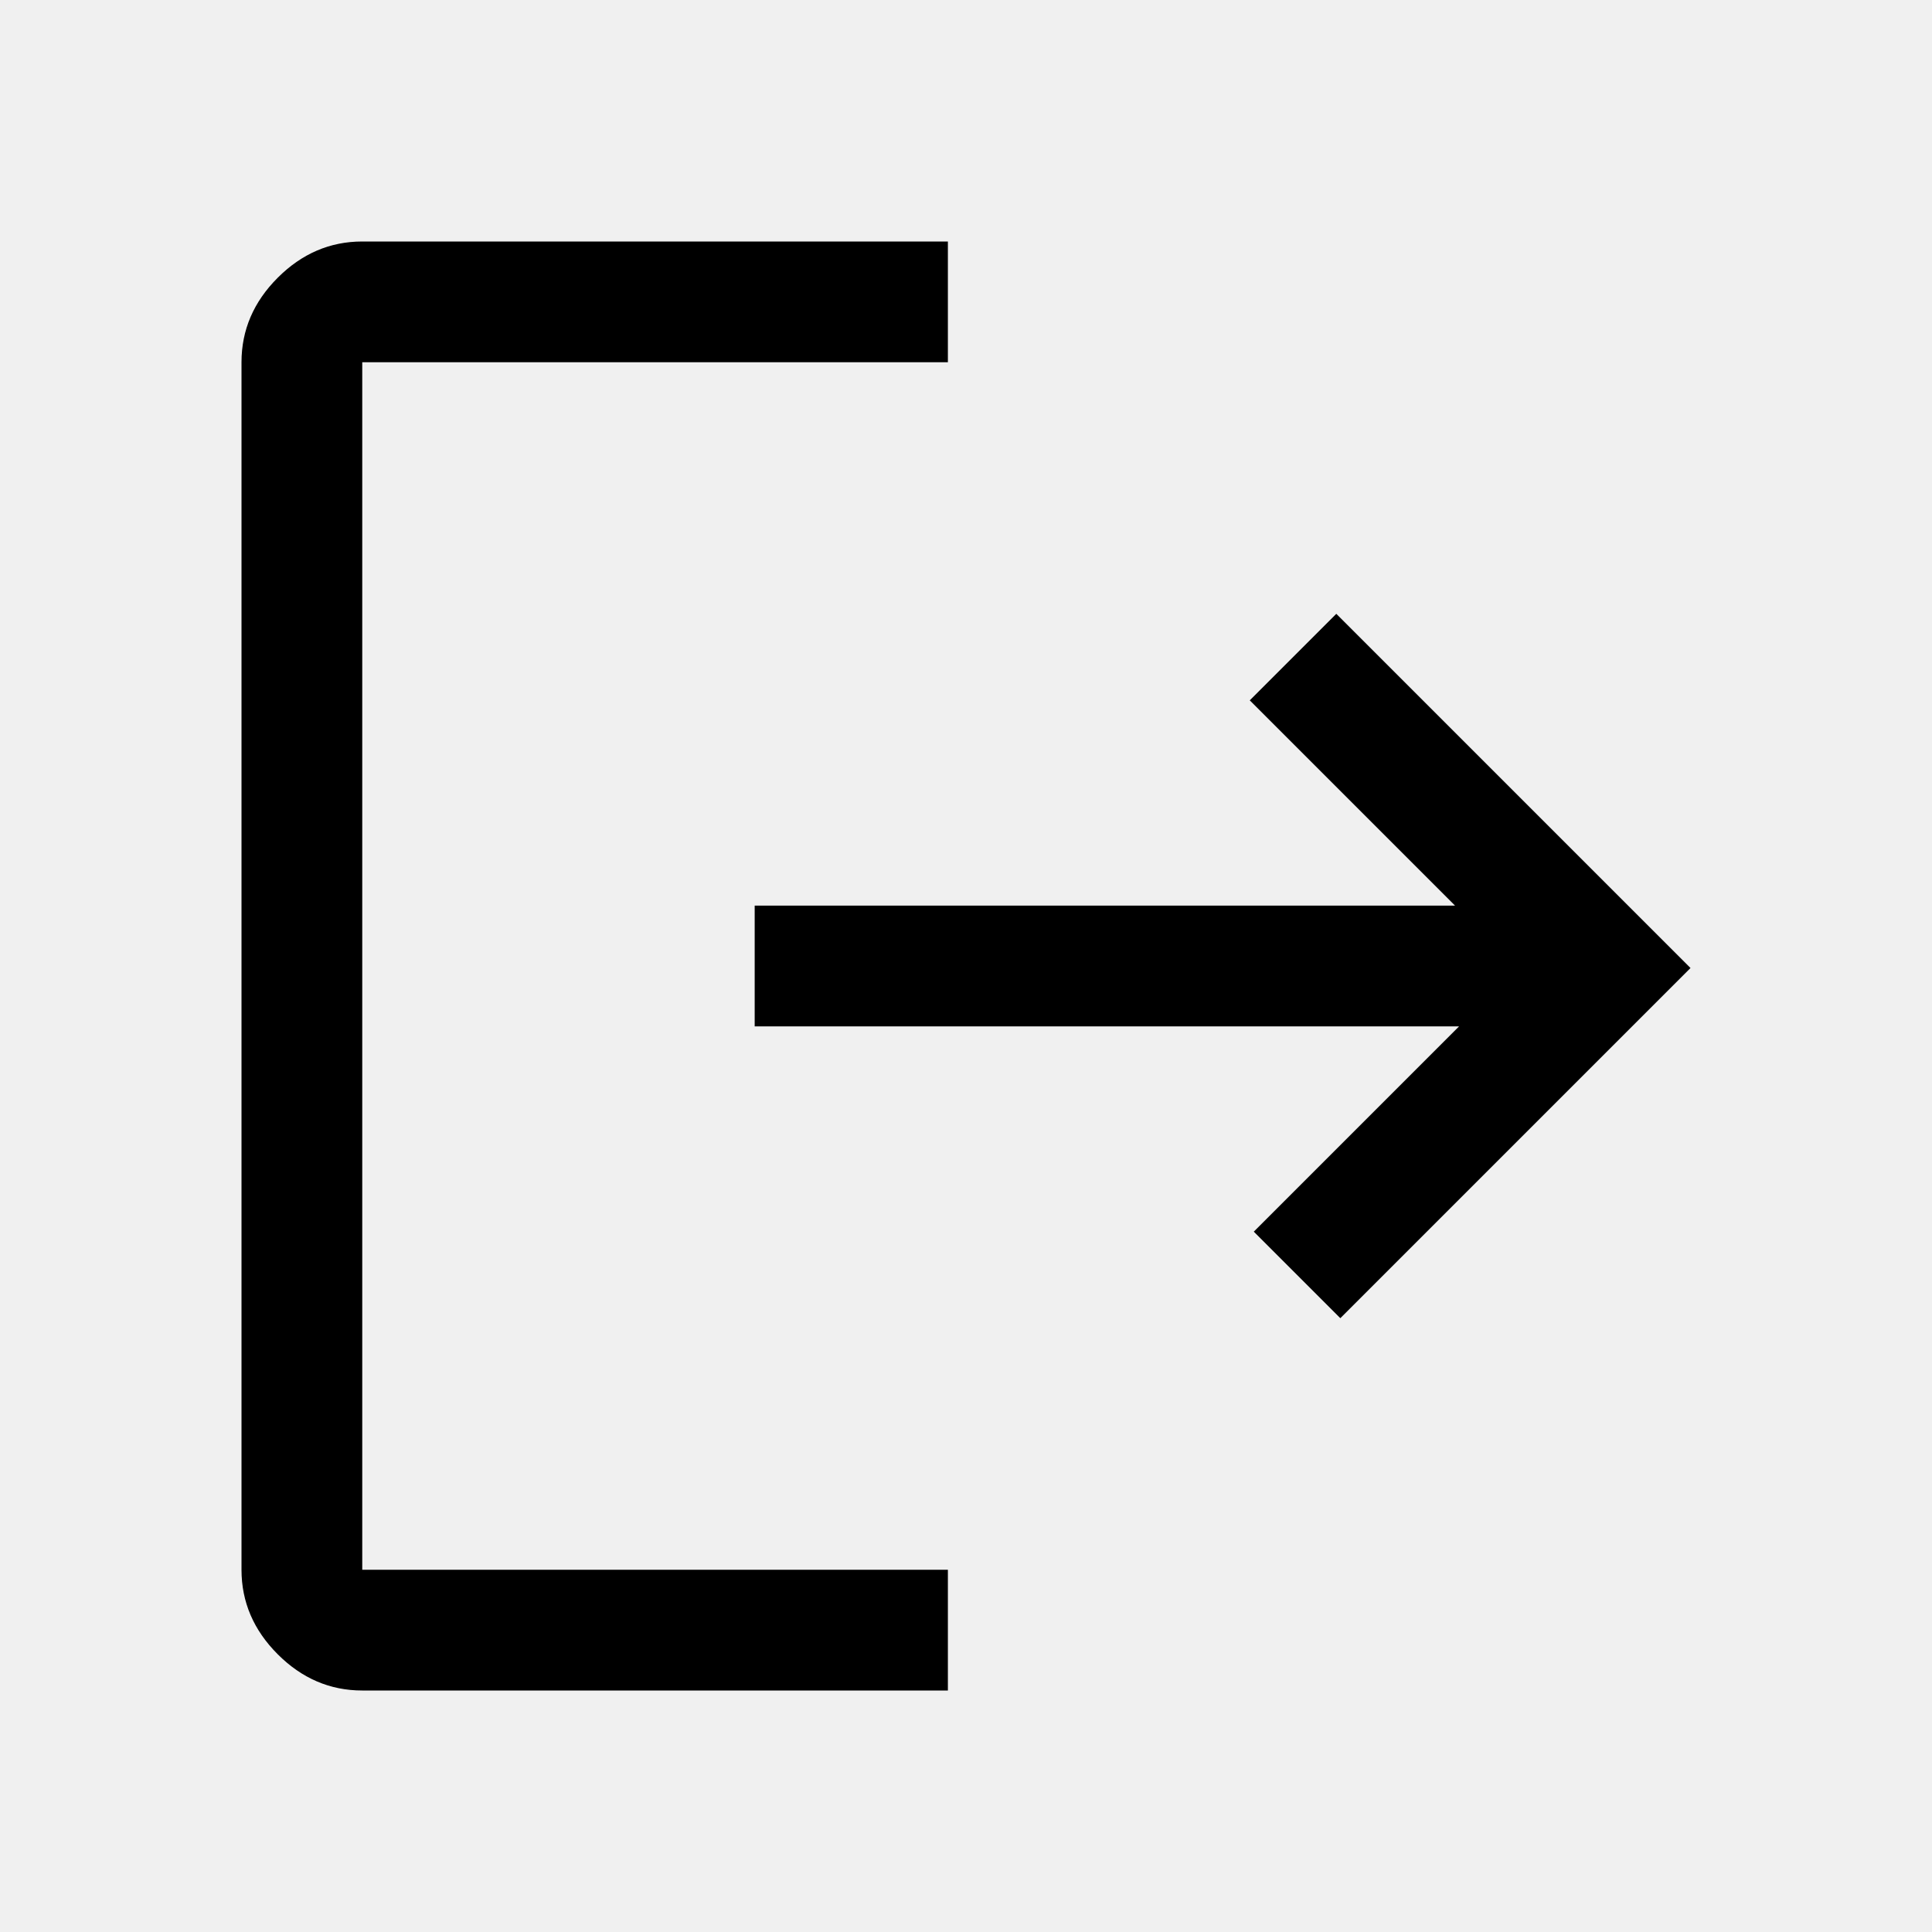
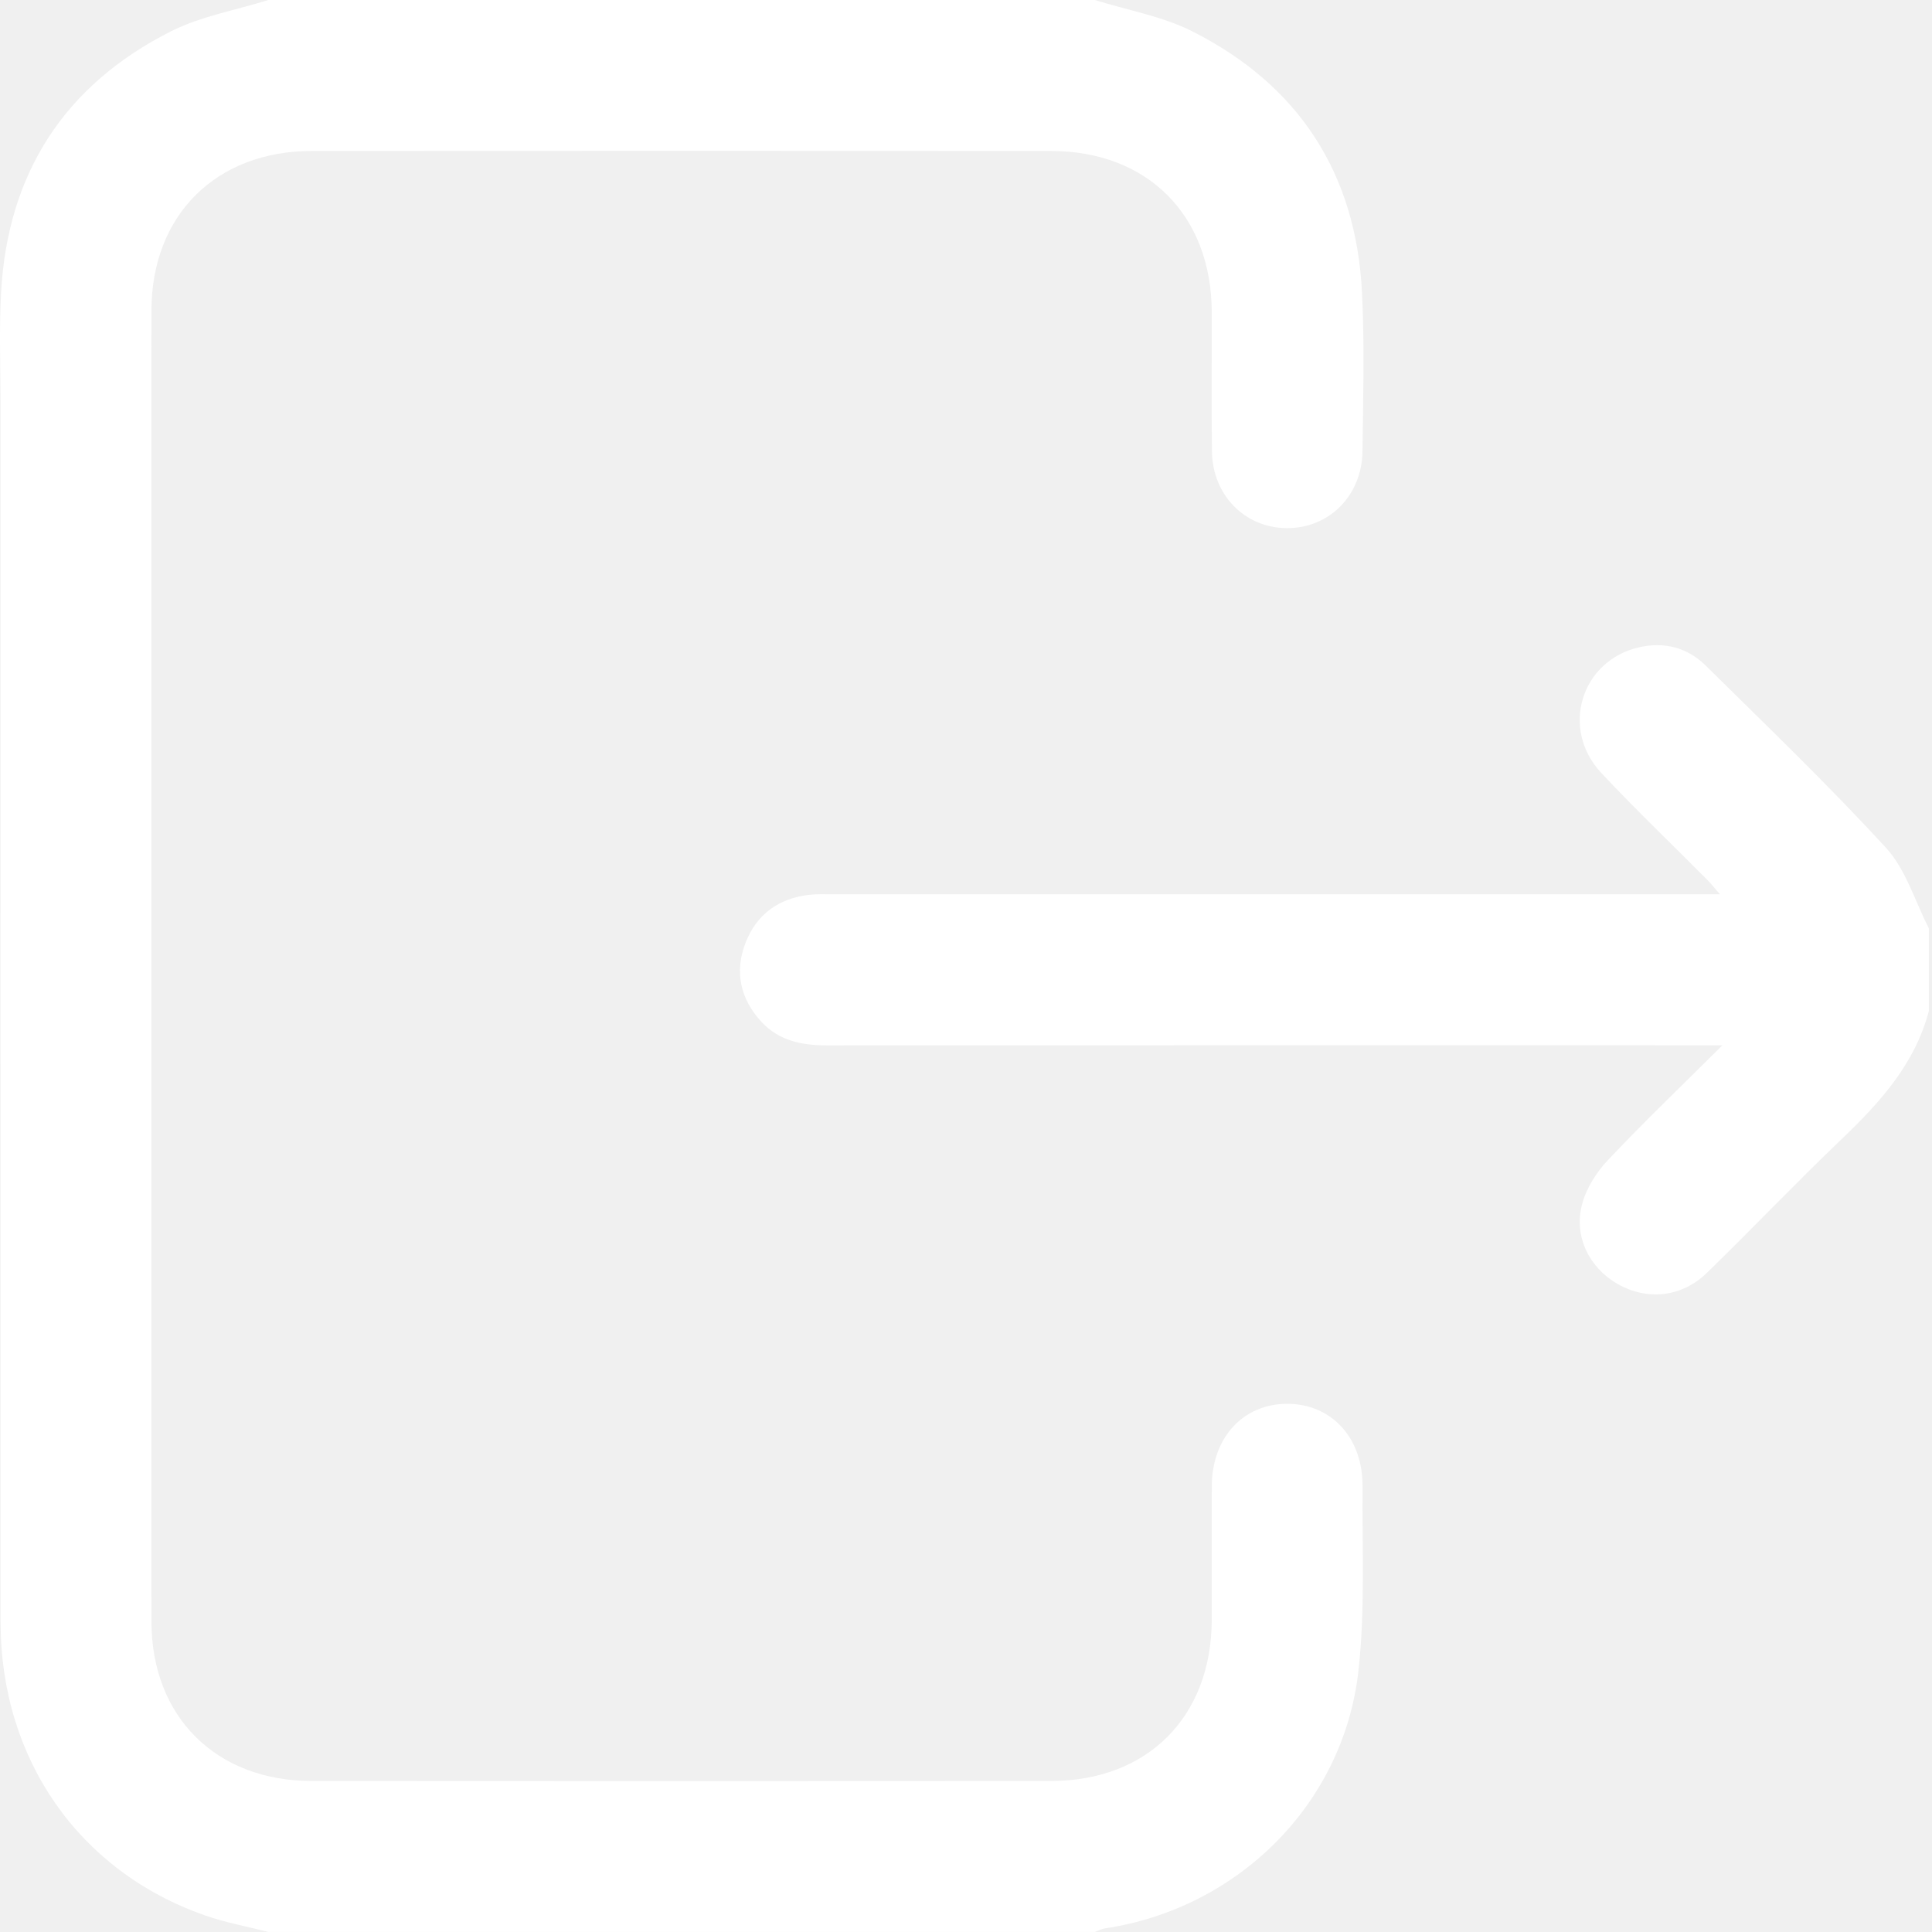
- <svg xmlns="http://www.w3.org/2000/svg" height="48" width="48">
-   <path d="M9 42q-1.2 0-2.1-.9Q6 40.2 6 39V9q0-1.2.9-2.1Q7.8 6 9 6h14.55v3H9v30h14.55v3Zm24.3-9.25-2.15-2.15 5.1-5.1h-17.5v-3h17.4l-5.1-5.1 2.15-2.15 8.8 8.8Z" />
+ <svg xmlns="http://www.w3.org/2000/svg" width="36" height="36" viewBox="0 0 36 36" fill="none">
+   <g clip-path="url(#clip0_13_2156)">
+     <path d="M20.4 0C21.01 0.191 21.659 0.302 22.221 0.586C24.202 1.588 25.27 3.232 25.379 5.454C25.428 6.436 25.4 7.422 25.388 8.406C25.379 9.236 24.763 9.849 23.972 9.841C23.196 9.833 22.595 9.229 22.583 8.414C22.57 7.547 22.581 6.68 22.579 5.813C22.574 4.011 21.384 2.815 19.585 2.813C14.992 2.81 10.4 2.81 5.807 2.813C4.025 2.815 2.823 4.01 2.822 5.786C2.82 13.928 2.82 22.07 2.822 30.213C2.822 31.989 4.025 33.185 5.807 33.186C10.4 33.19 14.992 33.189 19.585 33.186C21.384 33.185 22.574 31.989 22.579 30.186C22.581 29.354 22.576 28.522 22.58 27.691C22.584 26.793 23.157 26.166 23.972 26.158C24.801 26.151 25.396 26.784 25.389 27.699C25.381 28.846 25.439 30.002 25.312 31.137C25.033 33.618 23.069 35.56 20.592 35.932C20.526 35.942 20.464 35.976 20.4 35.999H5.002C4.608 35.898 4.205 35.826 3.824 35.692C1.473 34.873 0.011 32.777 0.011 30.23C0.008 22.674 0.009 15.118 0.01 7.562C0.01 6.859 -0.018 6.154 0.02 5.454C0.141 3.232 1.2 1.588 3.181 0.586C3.743 0.302 4.392 0.191 5.001 0C10.134 0 15.267 0 20.4 0H20.4Z" fill="white" />
+     <path d="M35.94 18.844C35.679 19.825 35.036 20.537 34.325 21.217C33.47 22.034 32.654 22.893 31.805 23.718C31.337 24.173 30.699 24.237 30.152 23.931C29.621 23.633 29.321 23.048 29.479 22.443C29.557 22.143 29.747 21.843 29.963 21.615C30.629 20.909 31.331 20.237 32.095 19.477H31.608C26.206 19.477 20.804 19.475 15.402 19.479C14.936 19.479 14.511 19.39 14.187 19.039C13.797 18.616 13.683 18.114 13.89 17.573C14.097 17.034 14.512 16.737 15.086 16.673C15.226 16.658 15.368 16.664 15.508 16.664C20.875 16.664 26.241 16.664 31.608 16.664H32.049C31.947 16.547 31.887 16.469 31.818 16.4C31.157 15.734 30.478 15.087 29.838 14.403C29.067 13.579 29.46 12.307 30.545 12.061C31.012 11.954 31.442 12.067 31.78 12.399C32.914 13.519 34.066 14.623 35.142 15.797C35.513 16.201 35.681 16.791 35.941 17.297V18.844H35.94Z" fill="white" />
+   </g>
+   <defs>
+     <clipPath id="clip0_13_2156">
+       <rect width="35.94" height="36" fill="white" />
+     </clipPath>
+   </defs>
</svg>
